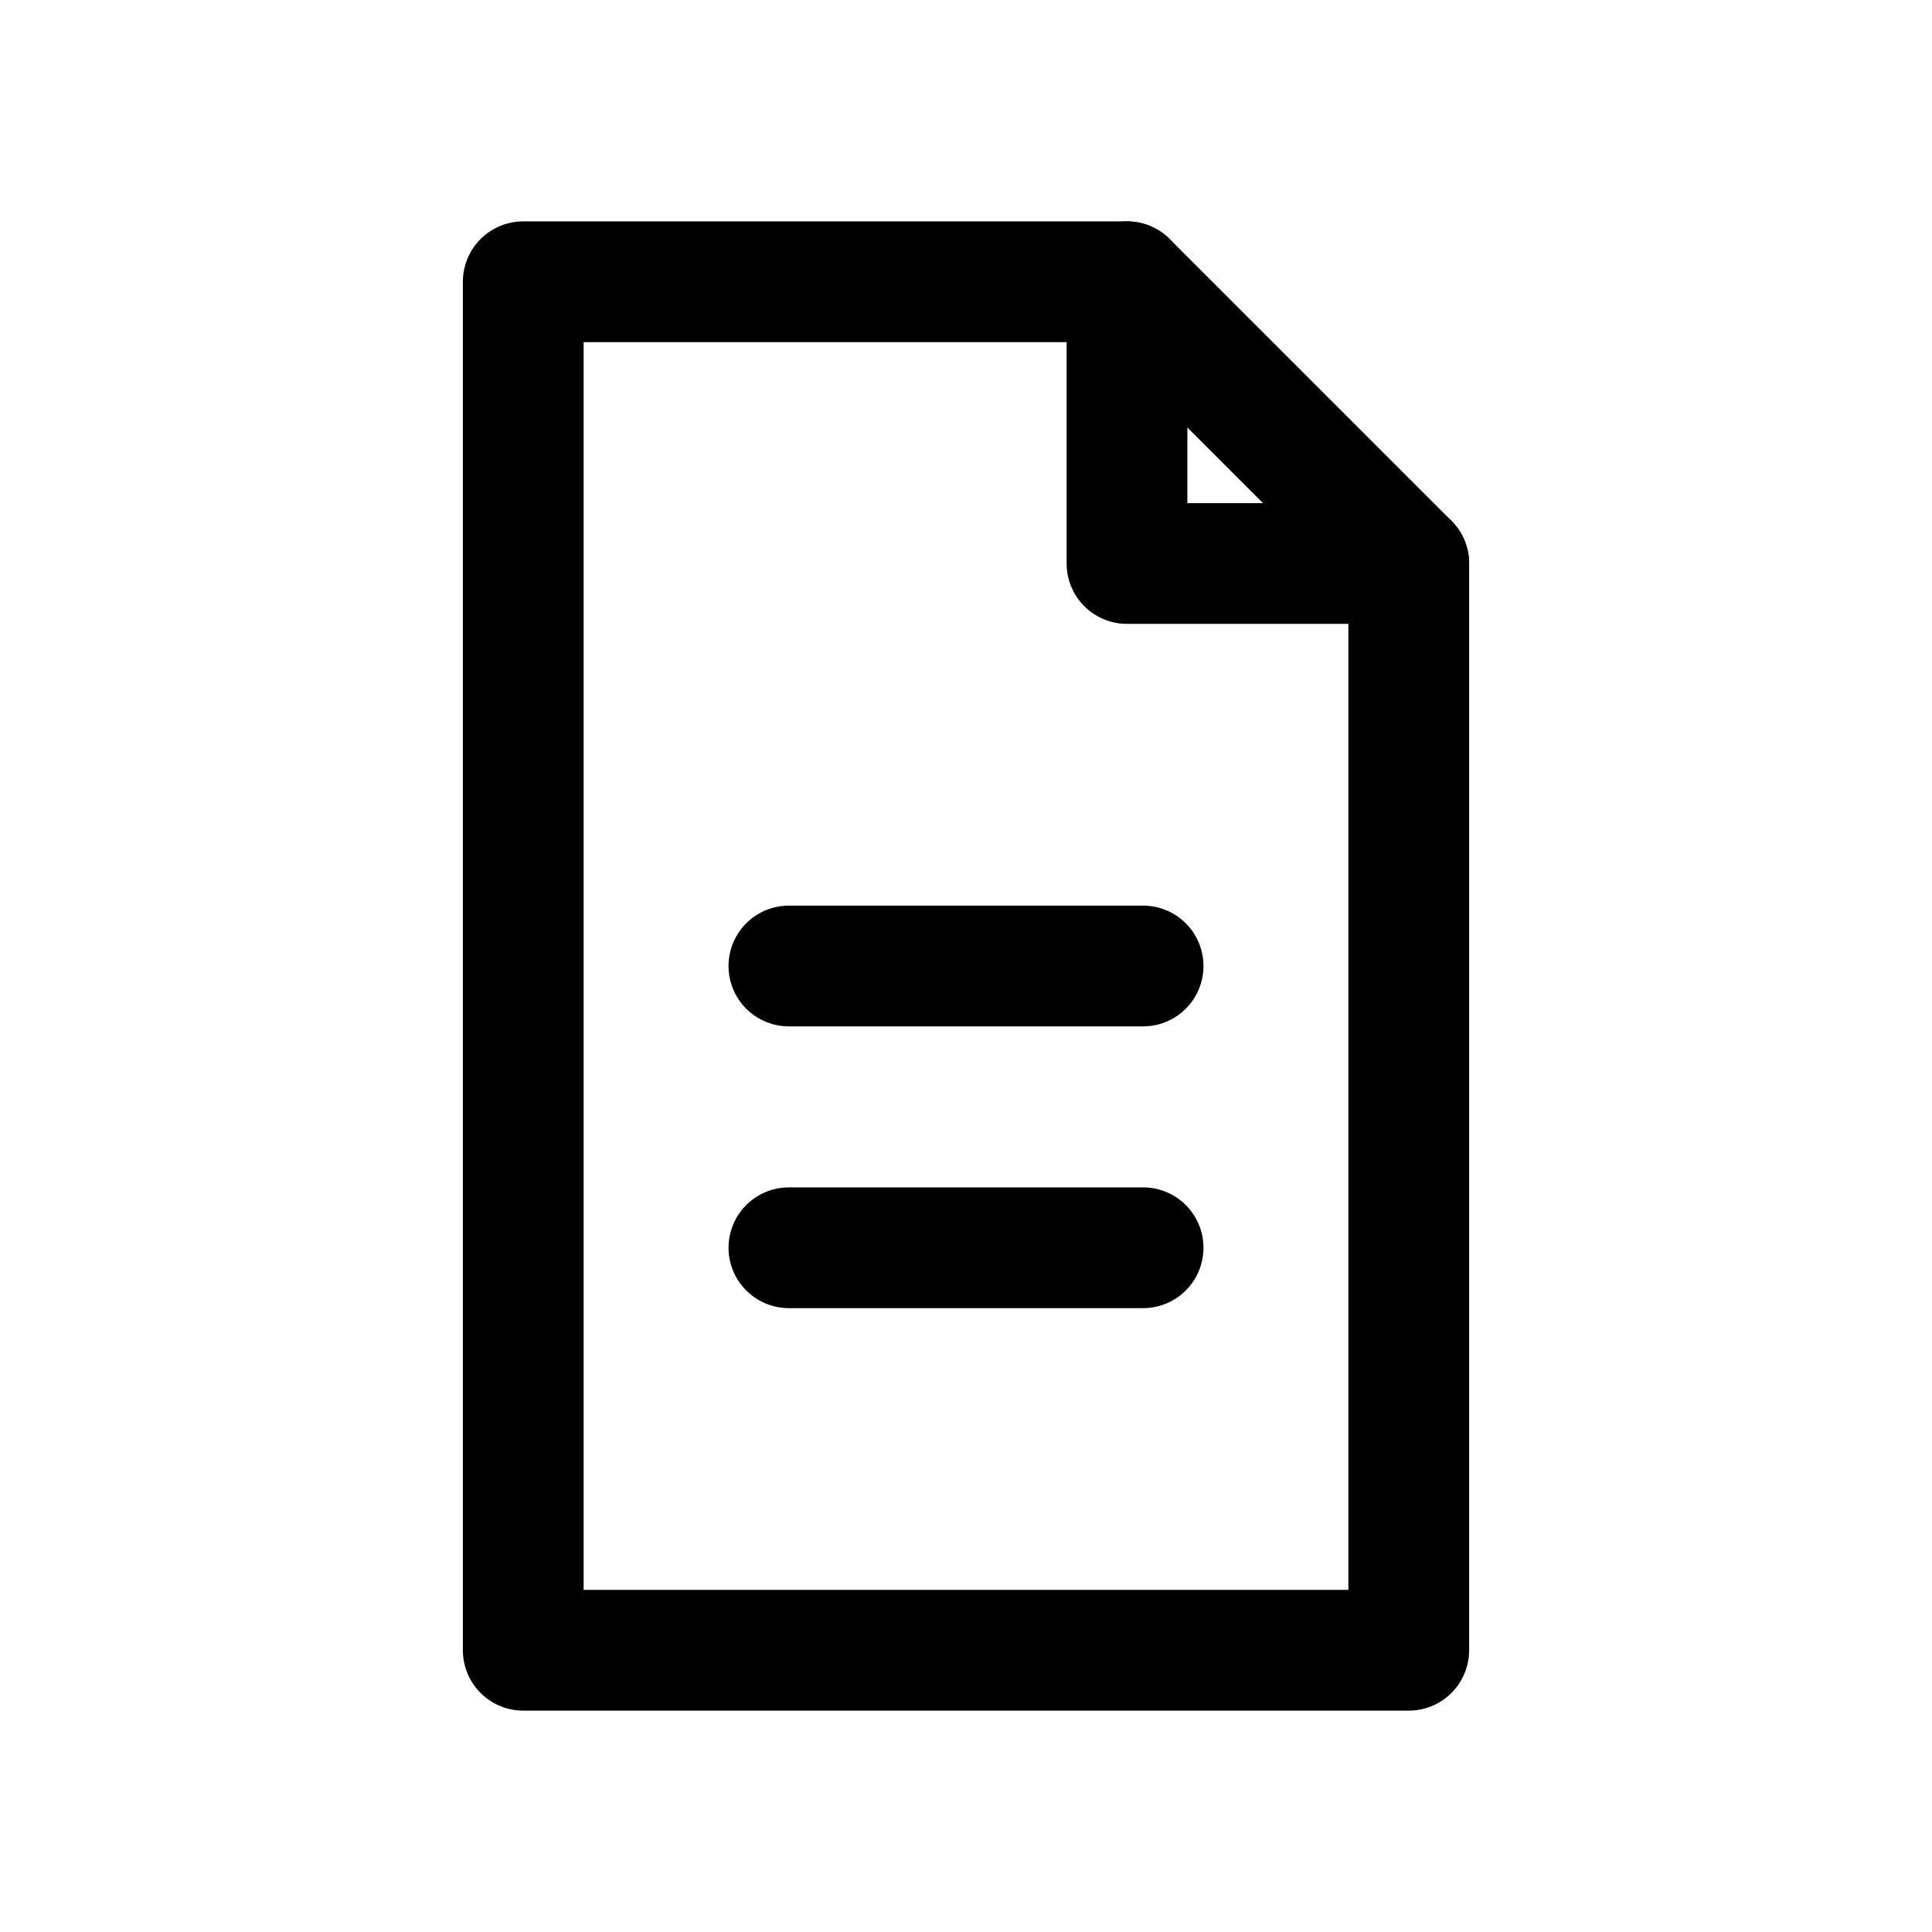
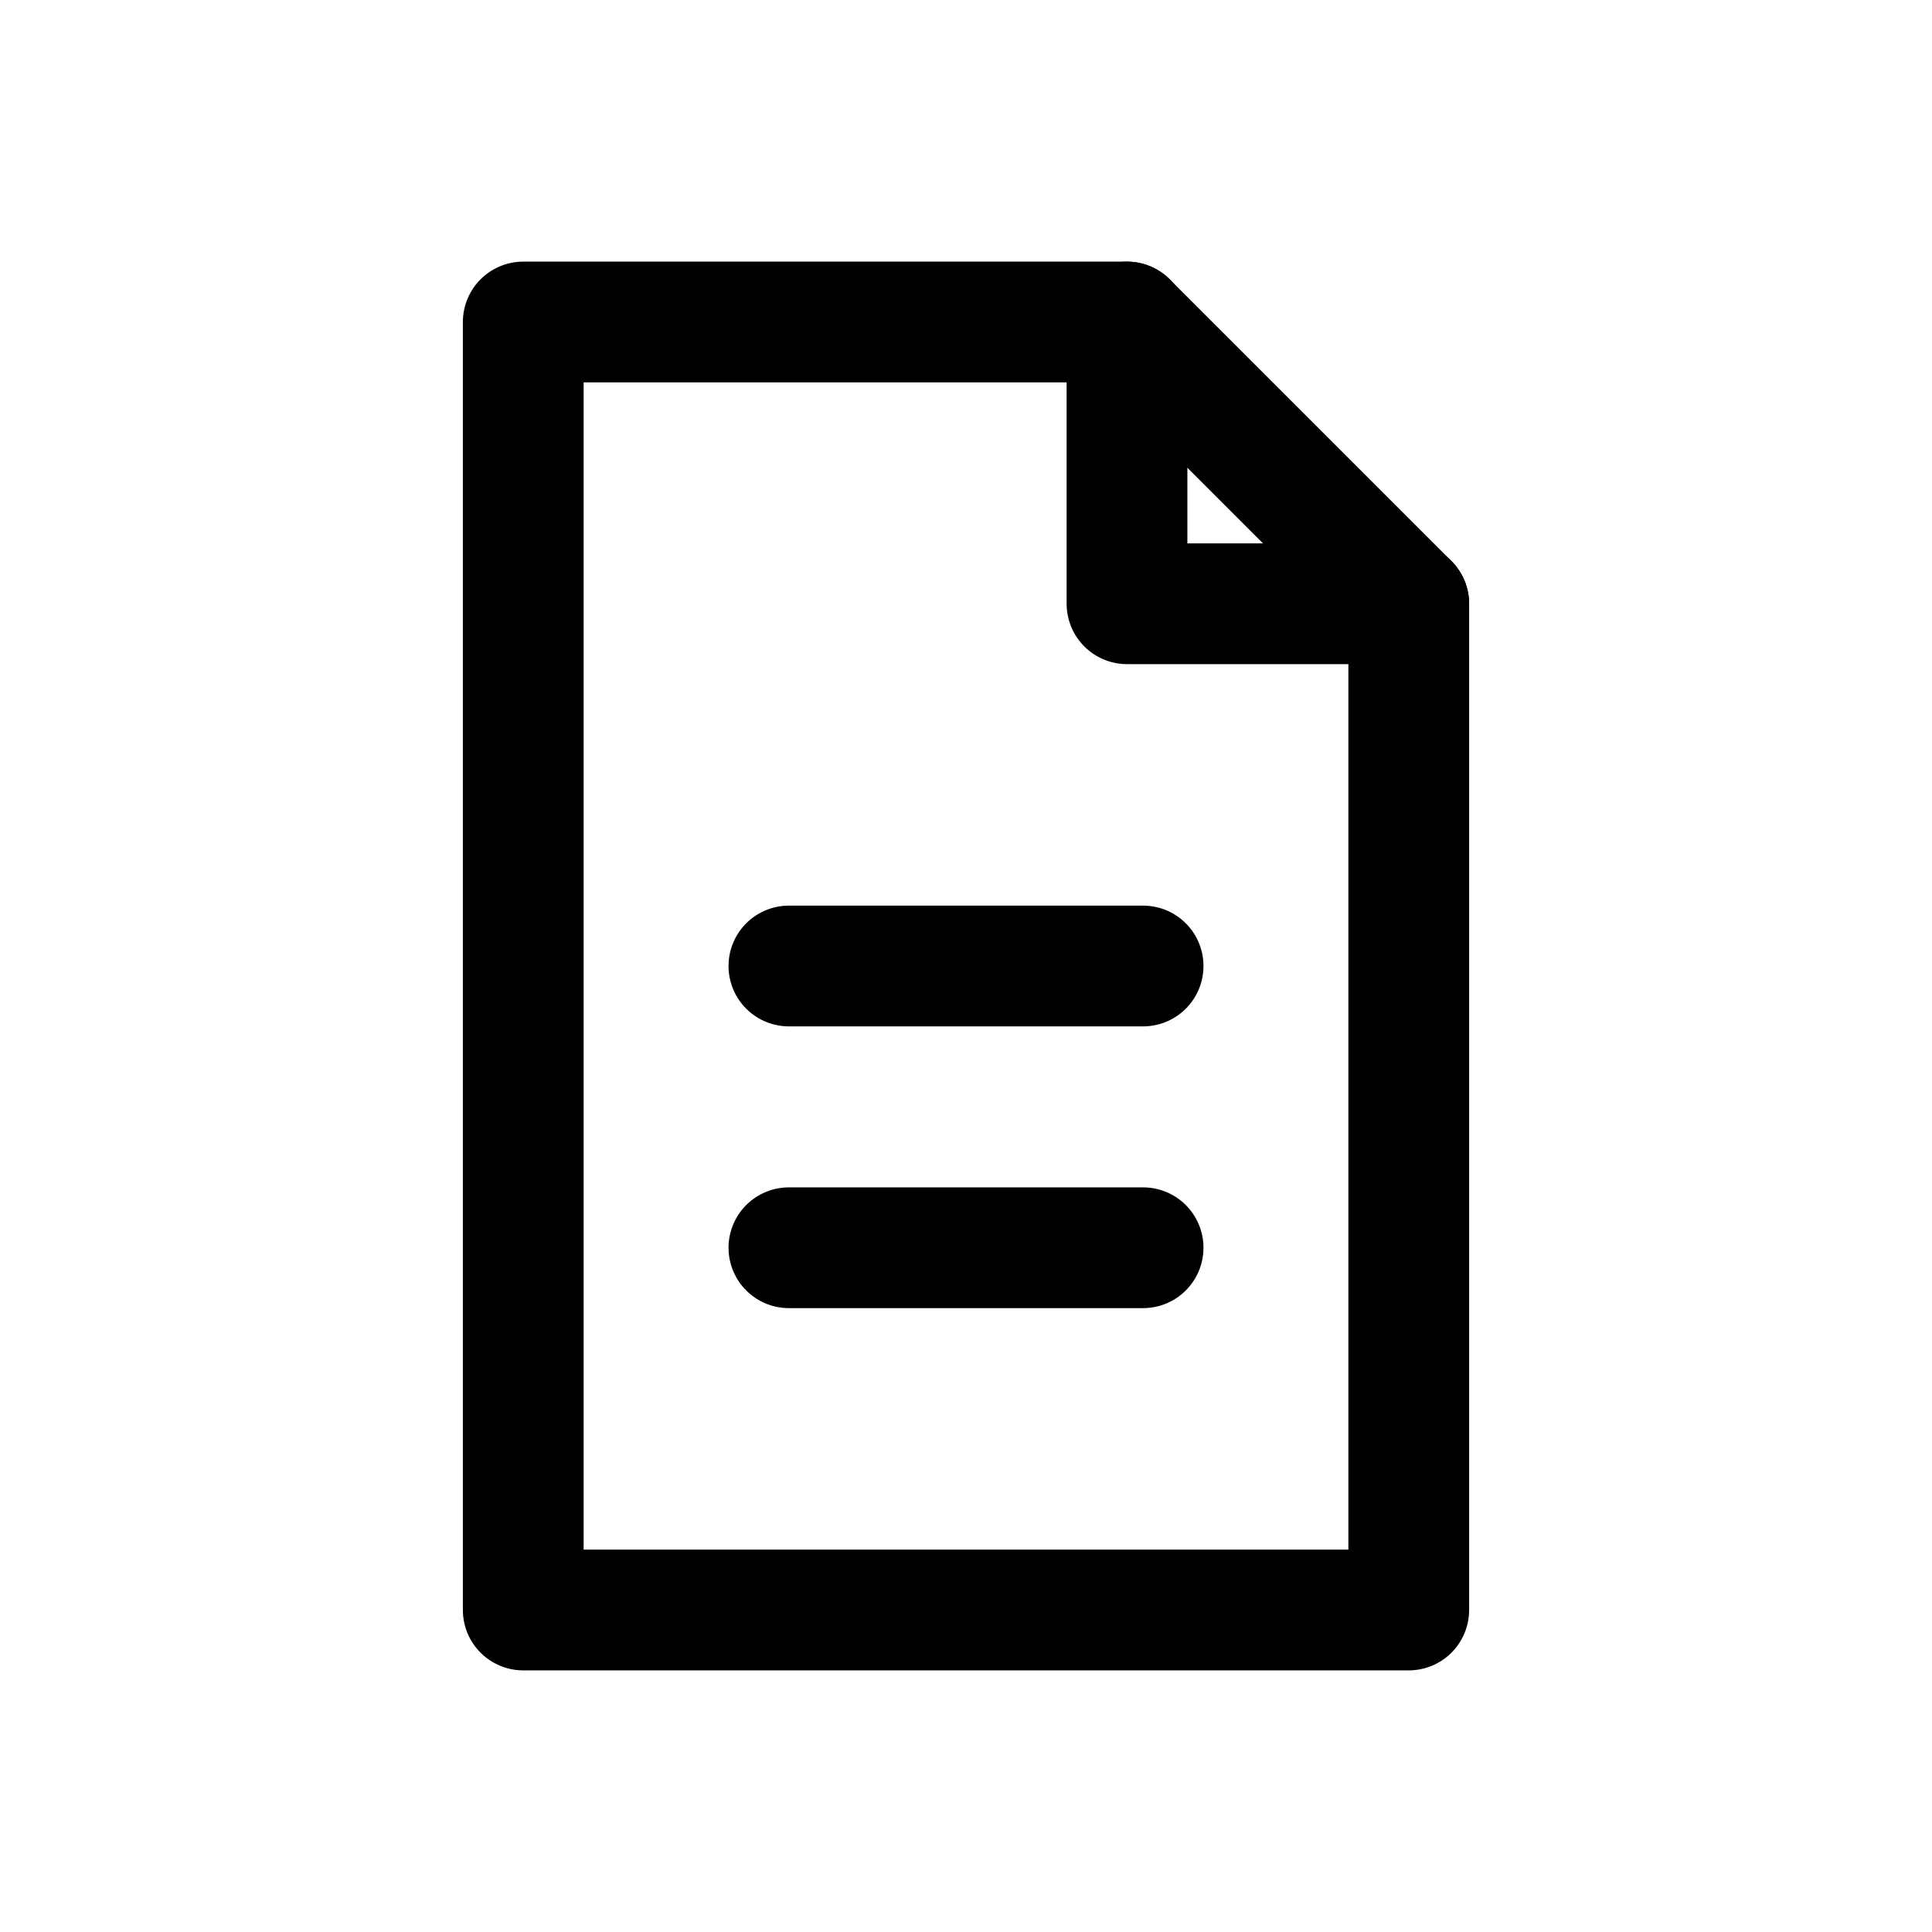
- <svg xmlns="http://www.w3.org/2000/svg" width="24" height="24" viewBox="0 0 24 24" fill="none" stroke="currentColor" stroke-width="1.5" stroke-linecap="round" stroke-linejoin="round" role="img" aria-label="note">
-   <path d="M6.5 3.5 H14 L17.5 7 V20.5 H6.5 Z" />
-   <path d="M14 3.5 V7 H17.5" />
+ <svg xmlns="http://www.w3.org/2000/svg" width="24" height="24" viewBox="0 0 24 24" fill="none" stroke="currentColor" stroke-width="1.5" stroke-linecap="round" stroke-linejoin="round" aria-hidden="true" focusable="false">
+   <path d="M6.5 4 H14 L17.5 7.5 V20 H6.5 Z" />
+   <path d="M14 4 V7.5 H17.5" />
  <path d="M9.8 12 H14.2" />
  <path d="M9.8 15.5 H14.2" />
</svg>
